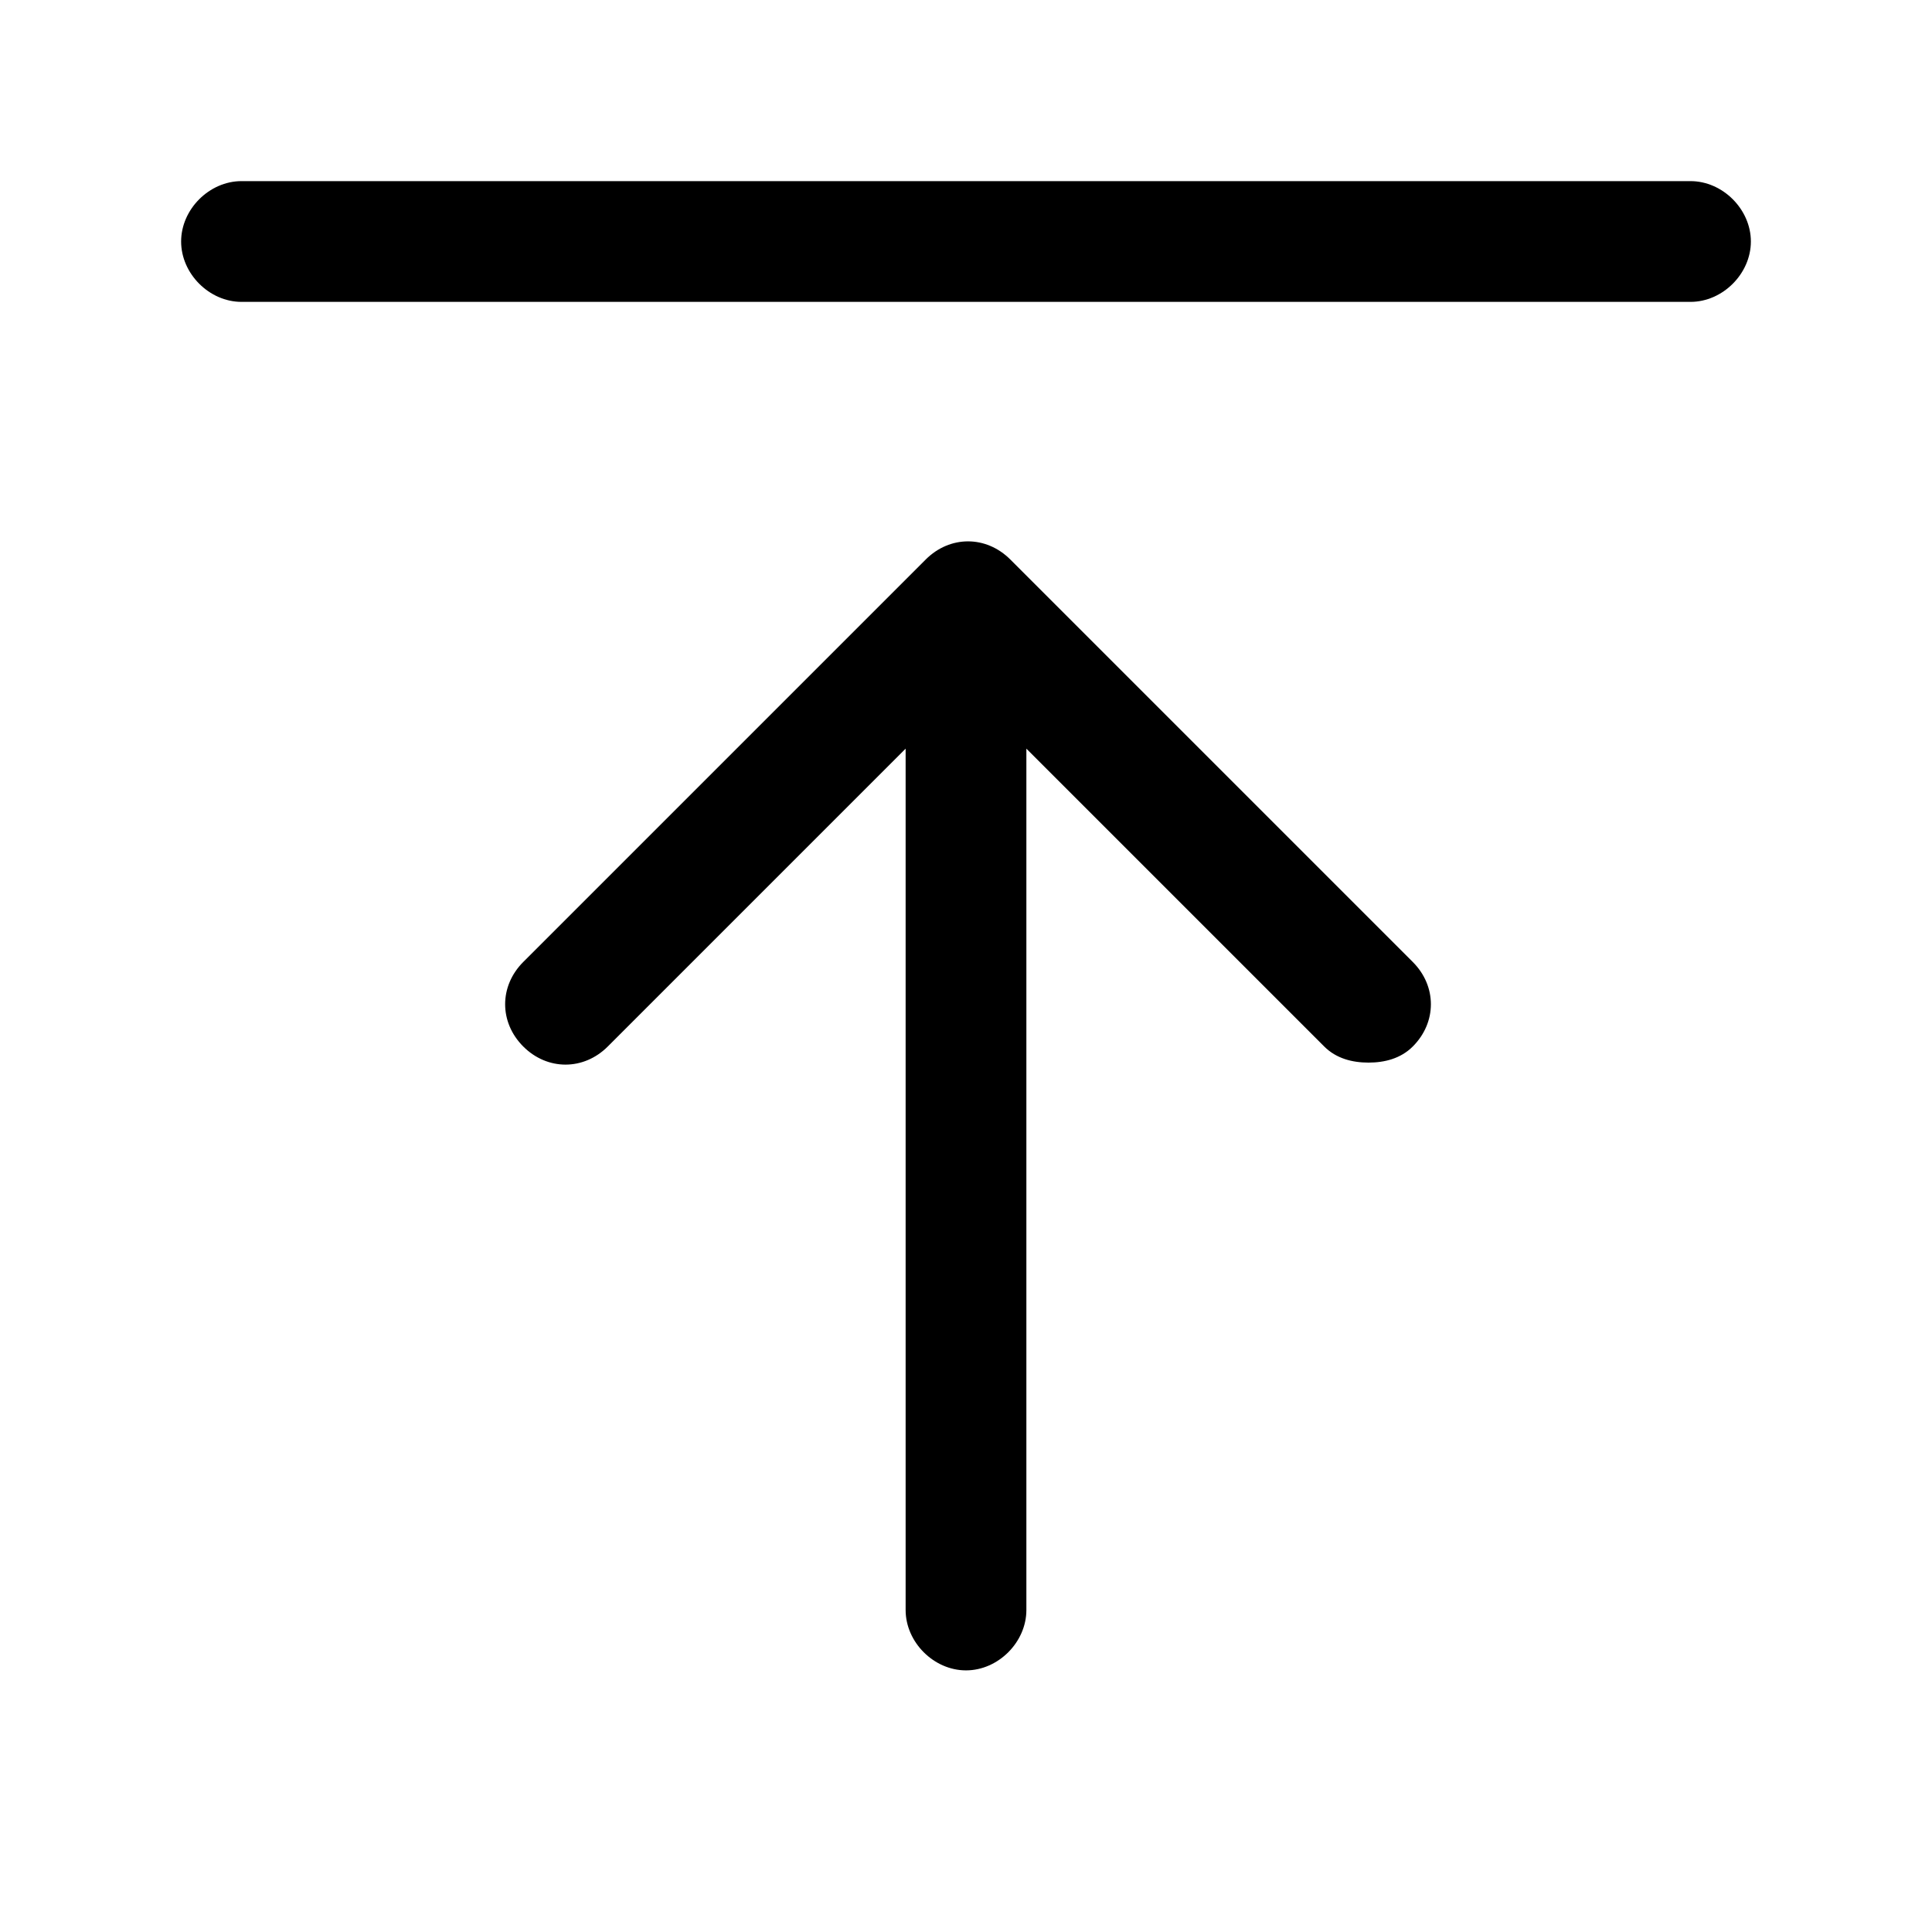
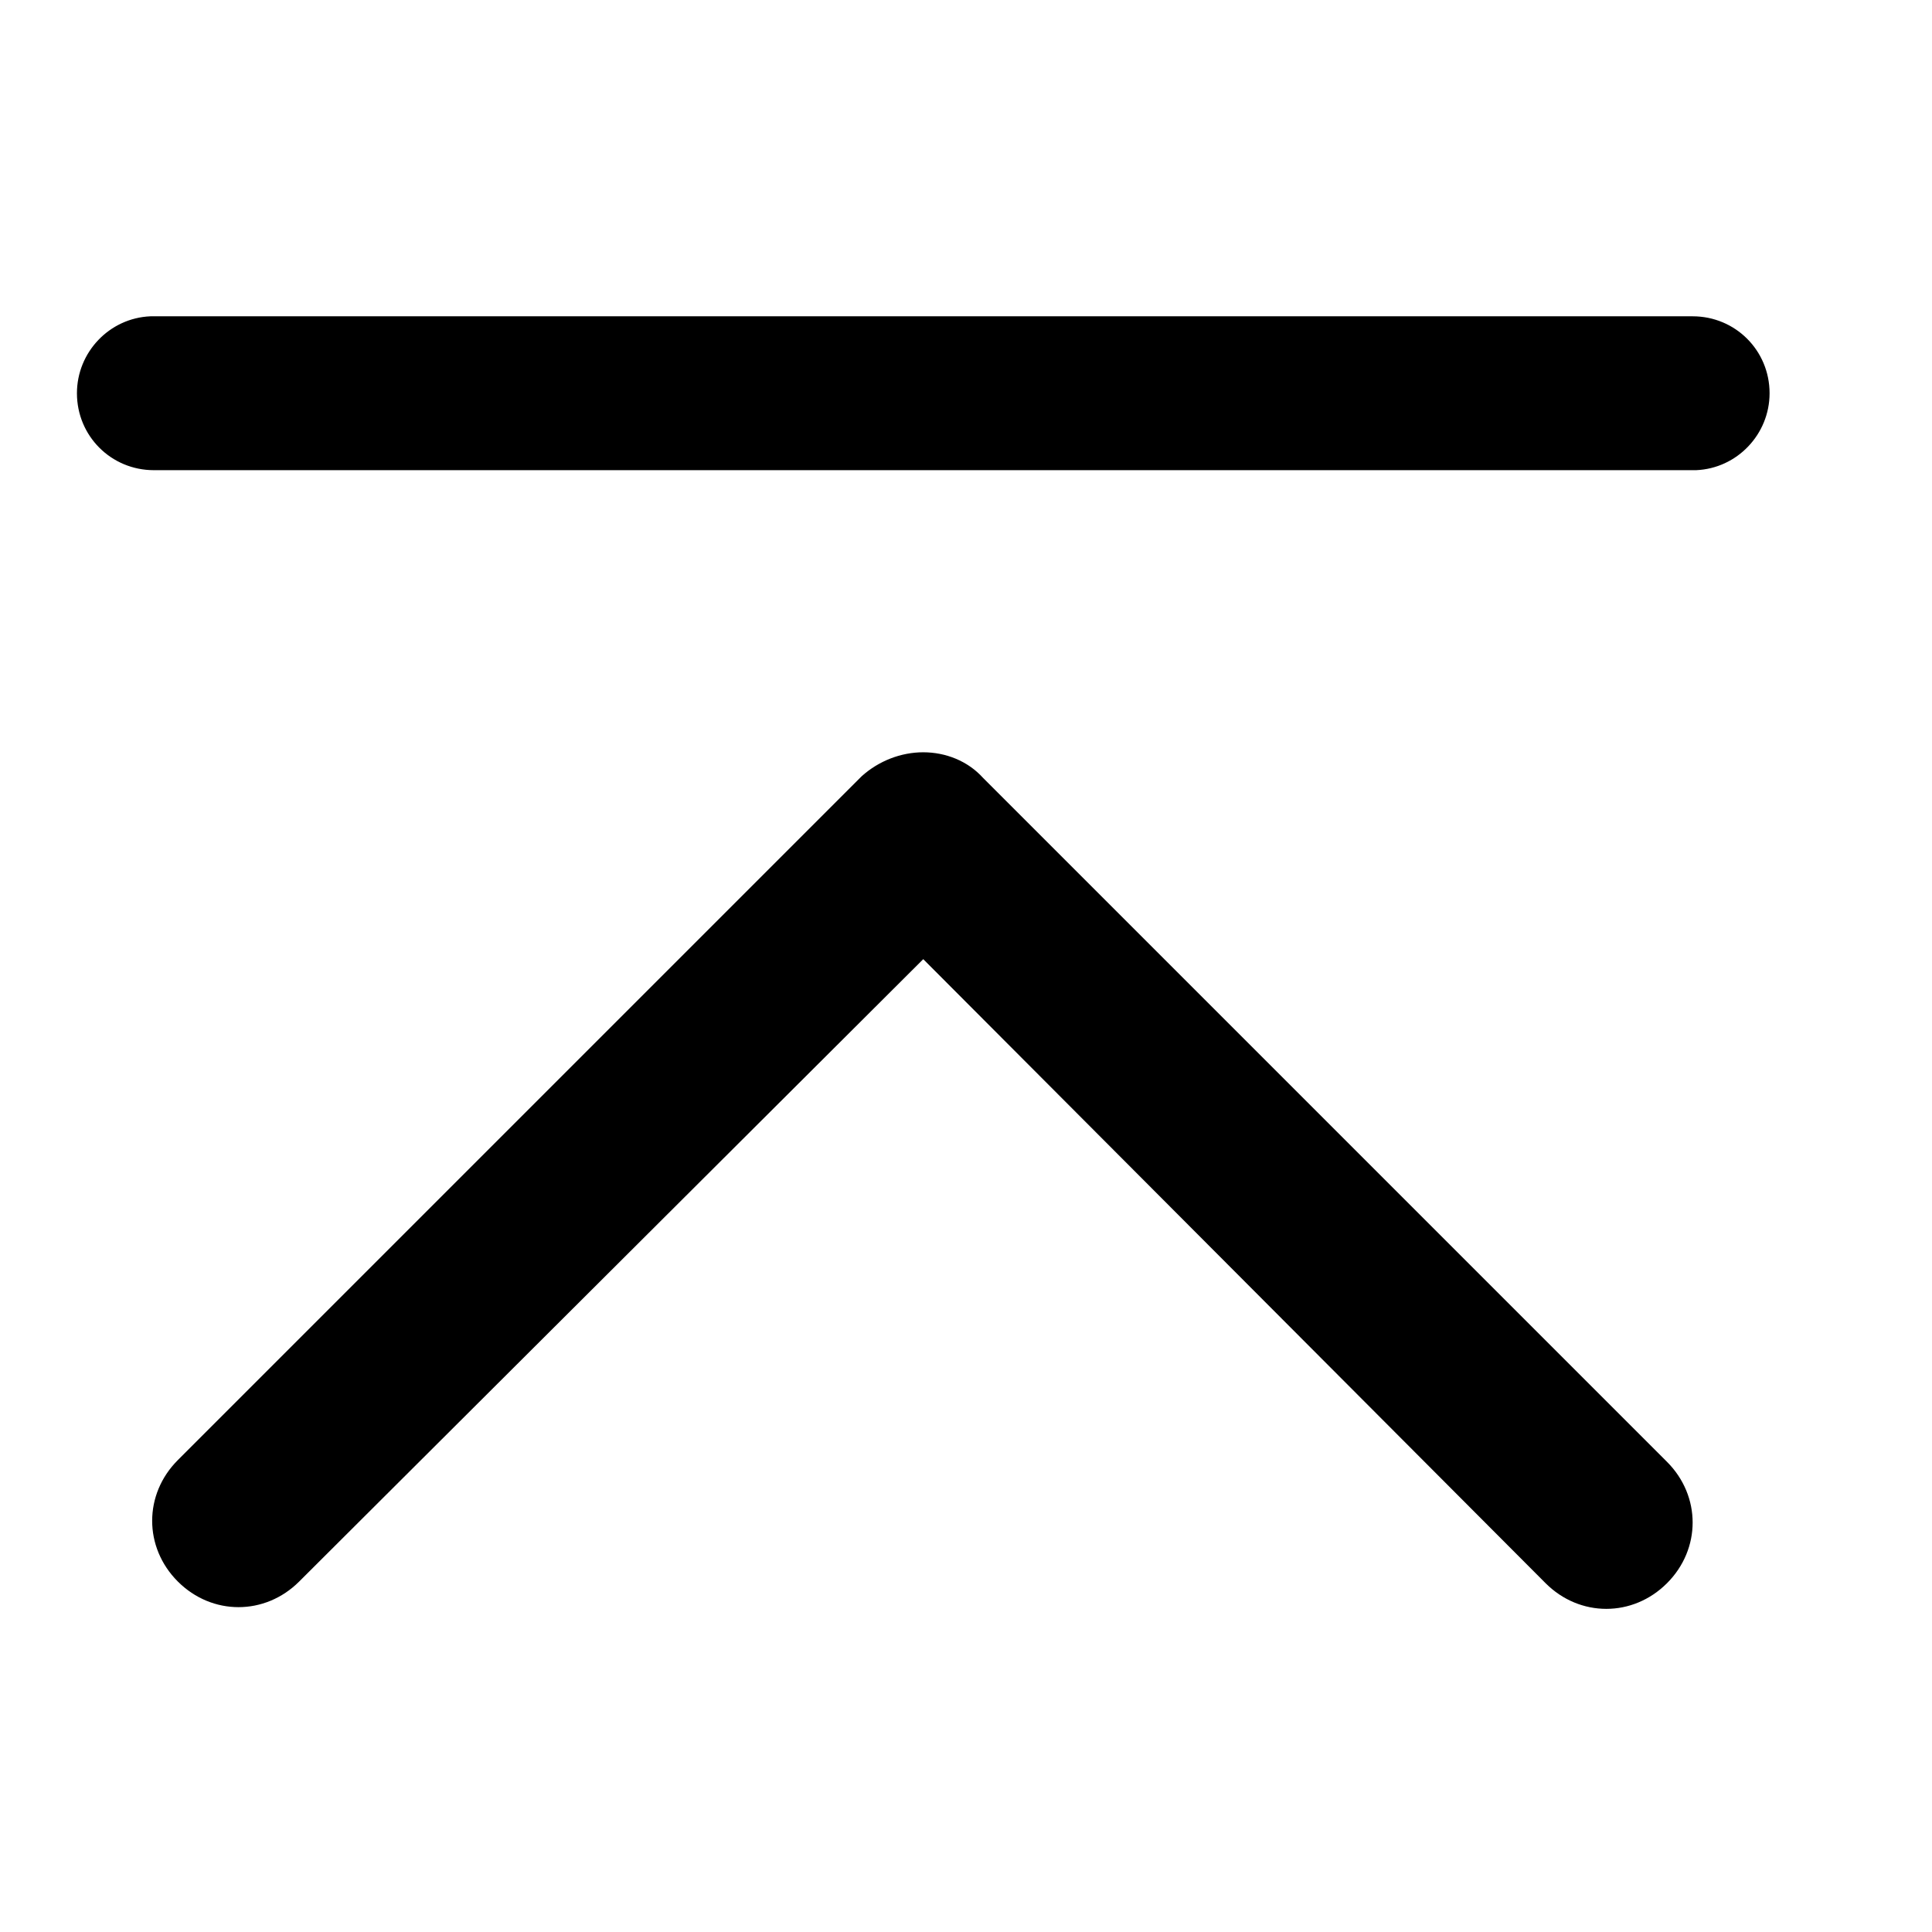
- <svg xmlns="http://www.w3.org/2000/svg" t="1650361406541" class="icon" viewBox="0 0 1024 1024" version="1.1" p-id="6974" width="200" height="200">
+ <svg xmlns="http://www.w3.org/2000/svg" t="1650622908655" class="icon" viewBox="0 0 1024 1024" version="1.1" p-id="2184" width="200" height="200">
  <defs>
-     <style type="text/css">@font-face { font-family: feedback-iconfont; src: url("//at.alicdn.com/t/font_1031158_u69w8yhxdu.woff2?t=1630033759944") format("woff2"), url("//at.alicdn.com/t/font_1031158_u69w8yhxdu.woff?t=1630033759944") format("woff"), url("//at.alicdn.com/t/font_1031158_u69w8yhxdu.ttf?t=1630033759944") format("truetype"); }
- </style>
+     <style type="text/css" />
  </defs>
-   <path d="M896 96H128c-17.067 0-32 14.933-32 32S110.933 160 128 160h768c17.067 0 32-14.933 32-32s-14.933-32-32-32zM535.467 296.533c-12.8-12.8-32-12.8-44.8 0l-213.333 213.333c-12.8 12.8-12.8 32 0 44.8s32 12.8 44.8 0l157.867-157.867V853.333c0 17.067 14.933 32 32 32s32-14.933 32-32V396.8l157.867 157.867c6.4 6.4 14.933 8.533 23.467 8.533s17.067-2.133 23.467-8.533c12.8-12.8 12.8-32 0-44.8l-213.333-213.333z" p-id="6975" />
+   <path d="M489.345 398.726c11.781 0 23.561 4.531 31.717 13.593l362.478 362.478c18.124 18.124 18.124 46.216 0 64.34s-46.216 18.124-64.34 0L489.345 508.375 158.584 838.23c-18.124 18.124-46.216 18.124-64.34 0s-18.124-46.216 0-64.34l362.478-362.478c9.062-8.156 20.842-12.687 32.623-12.687" p-id="2185" />
+   <path d="M897.133 167.646c22.655 0 40.779 18.124 40.779 40.779 0 21.749-17.218 39.873-38.966 40.779H81.558c-22.655 0-40.779-18.124-40.779-40.779 0-21.749 17.218-39.873 38.966-40.779H897.133z" p-id="2186" />
</svg>
